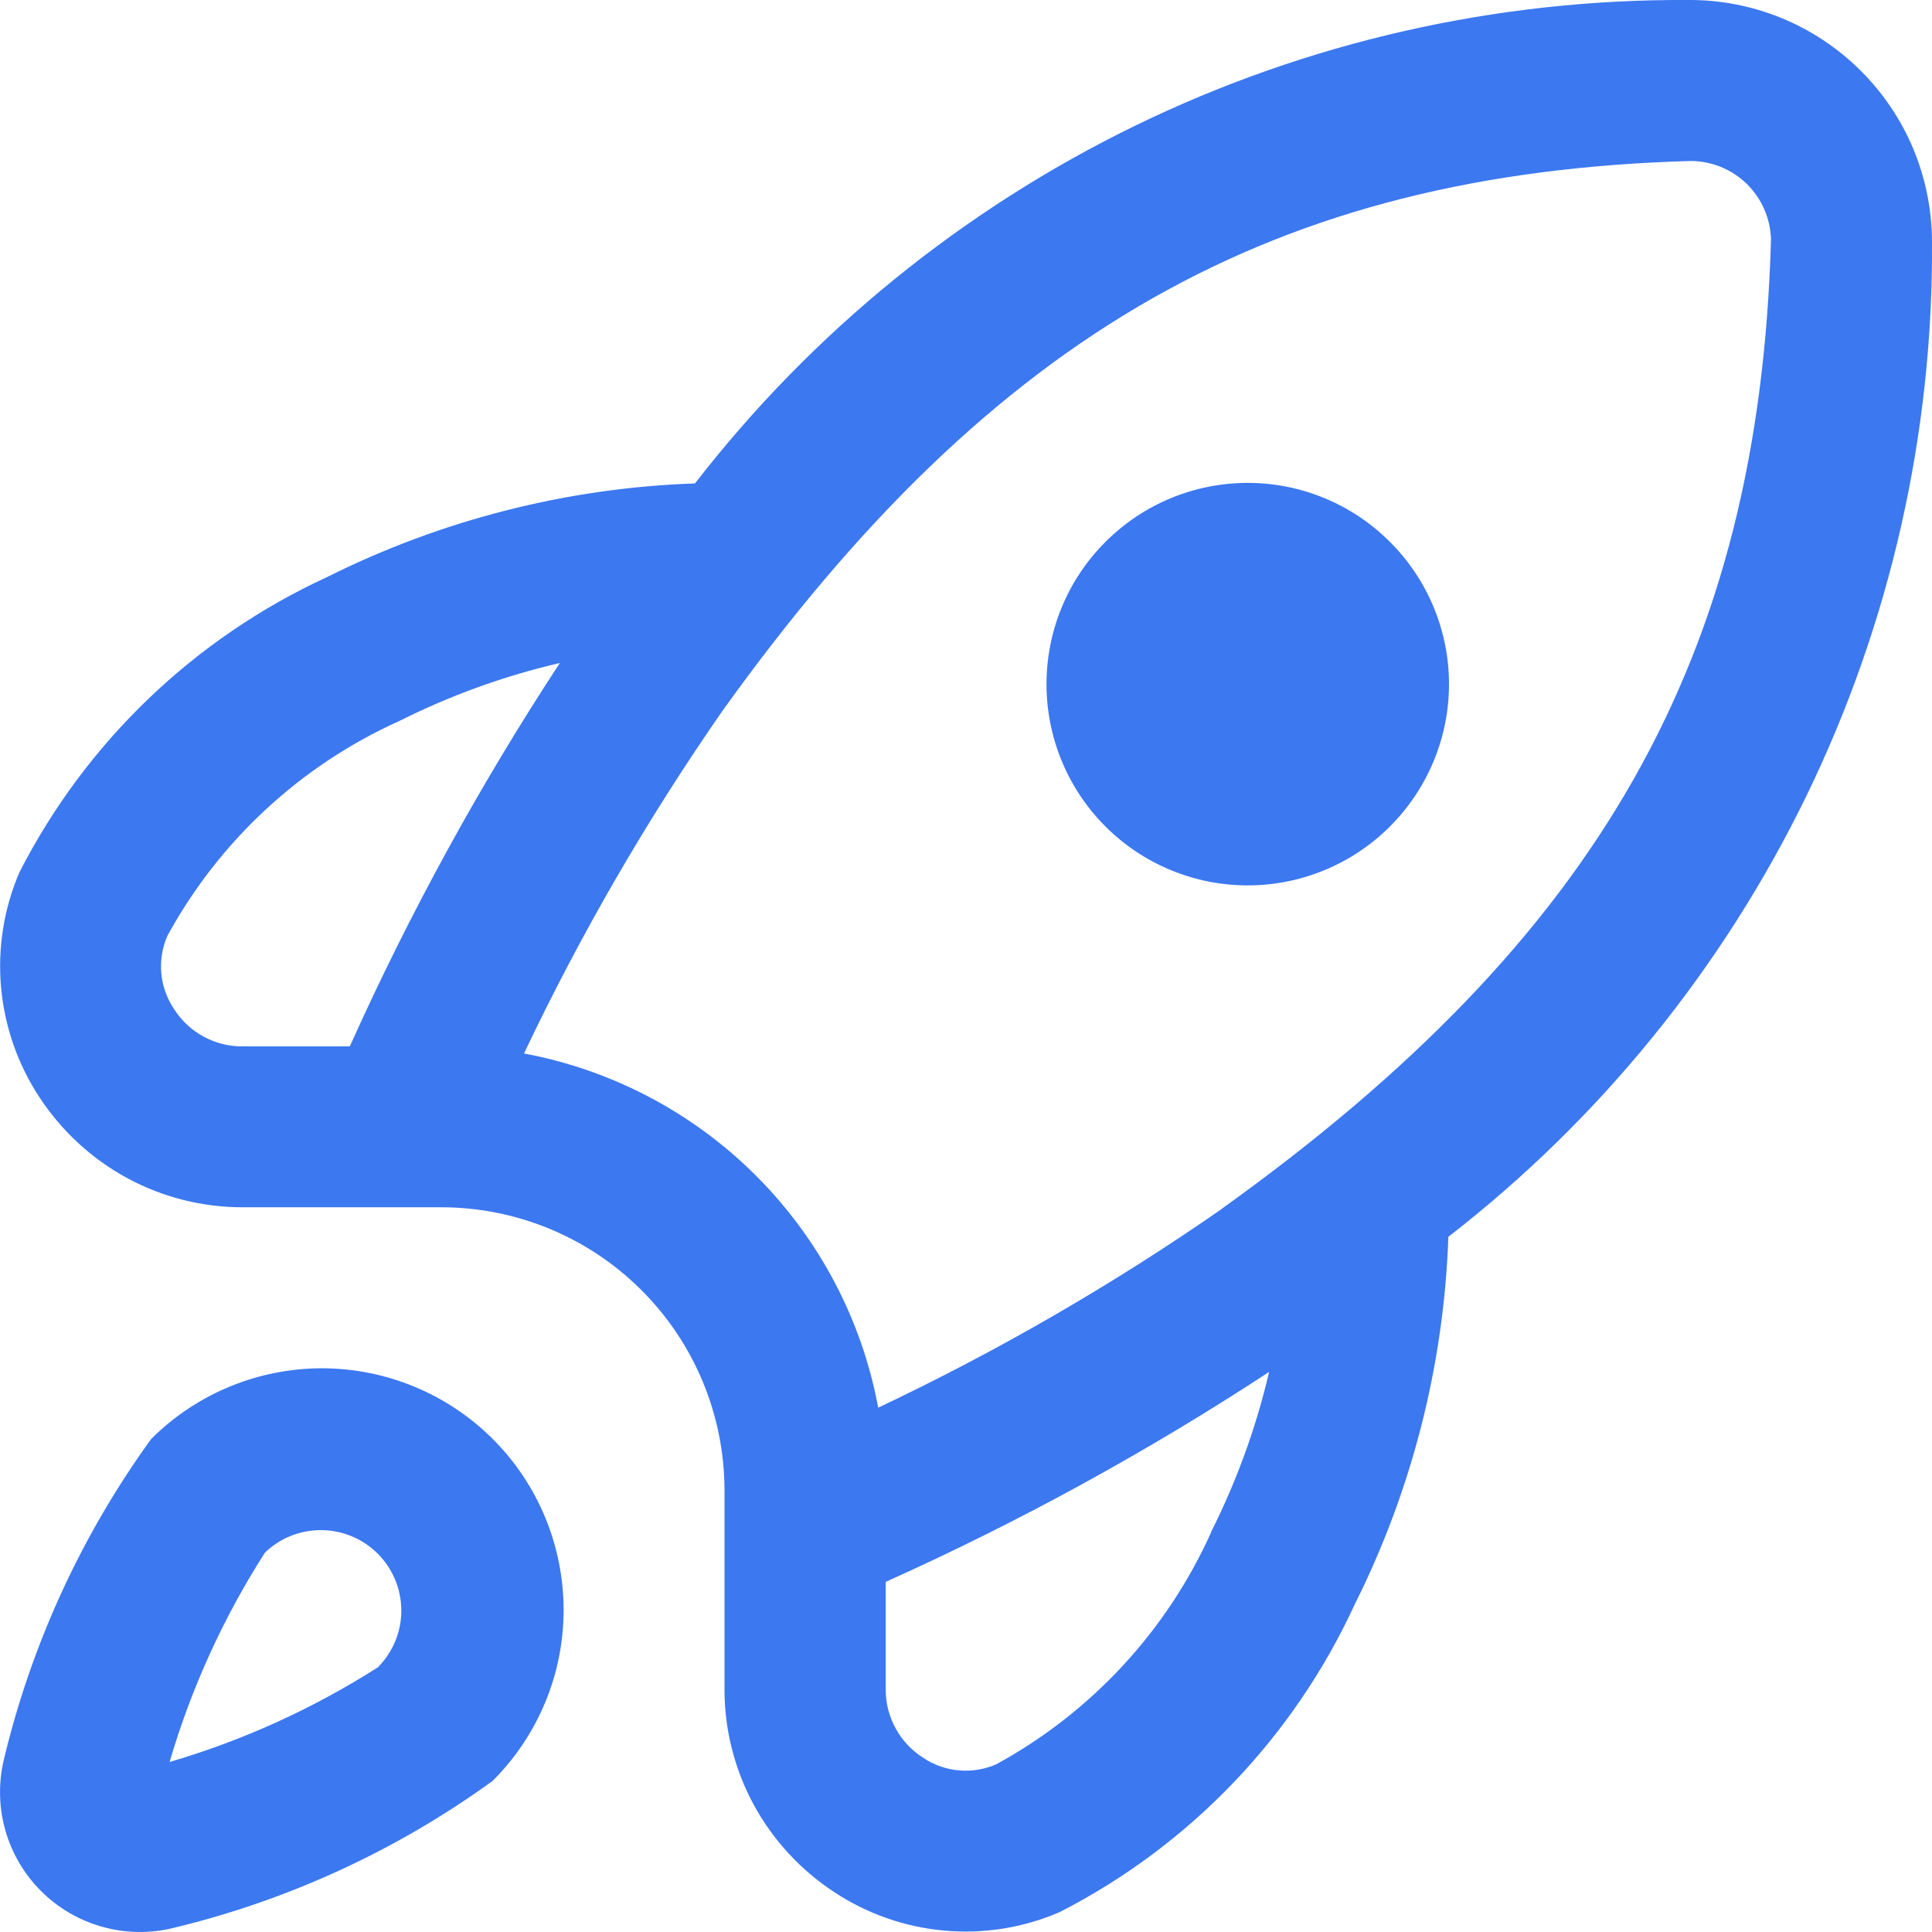
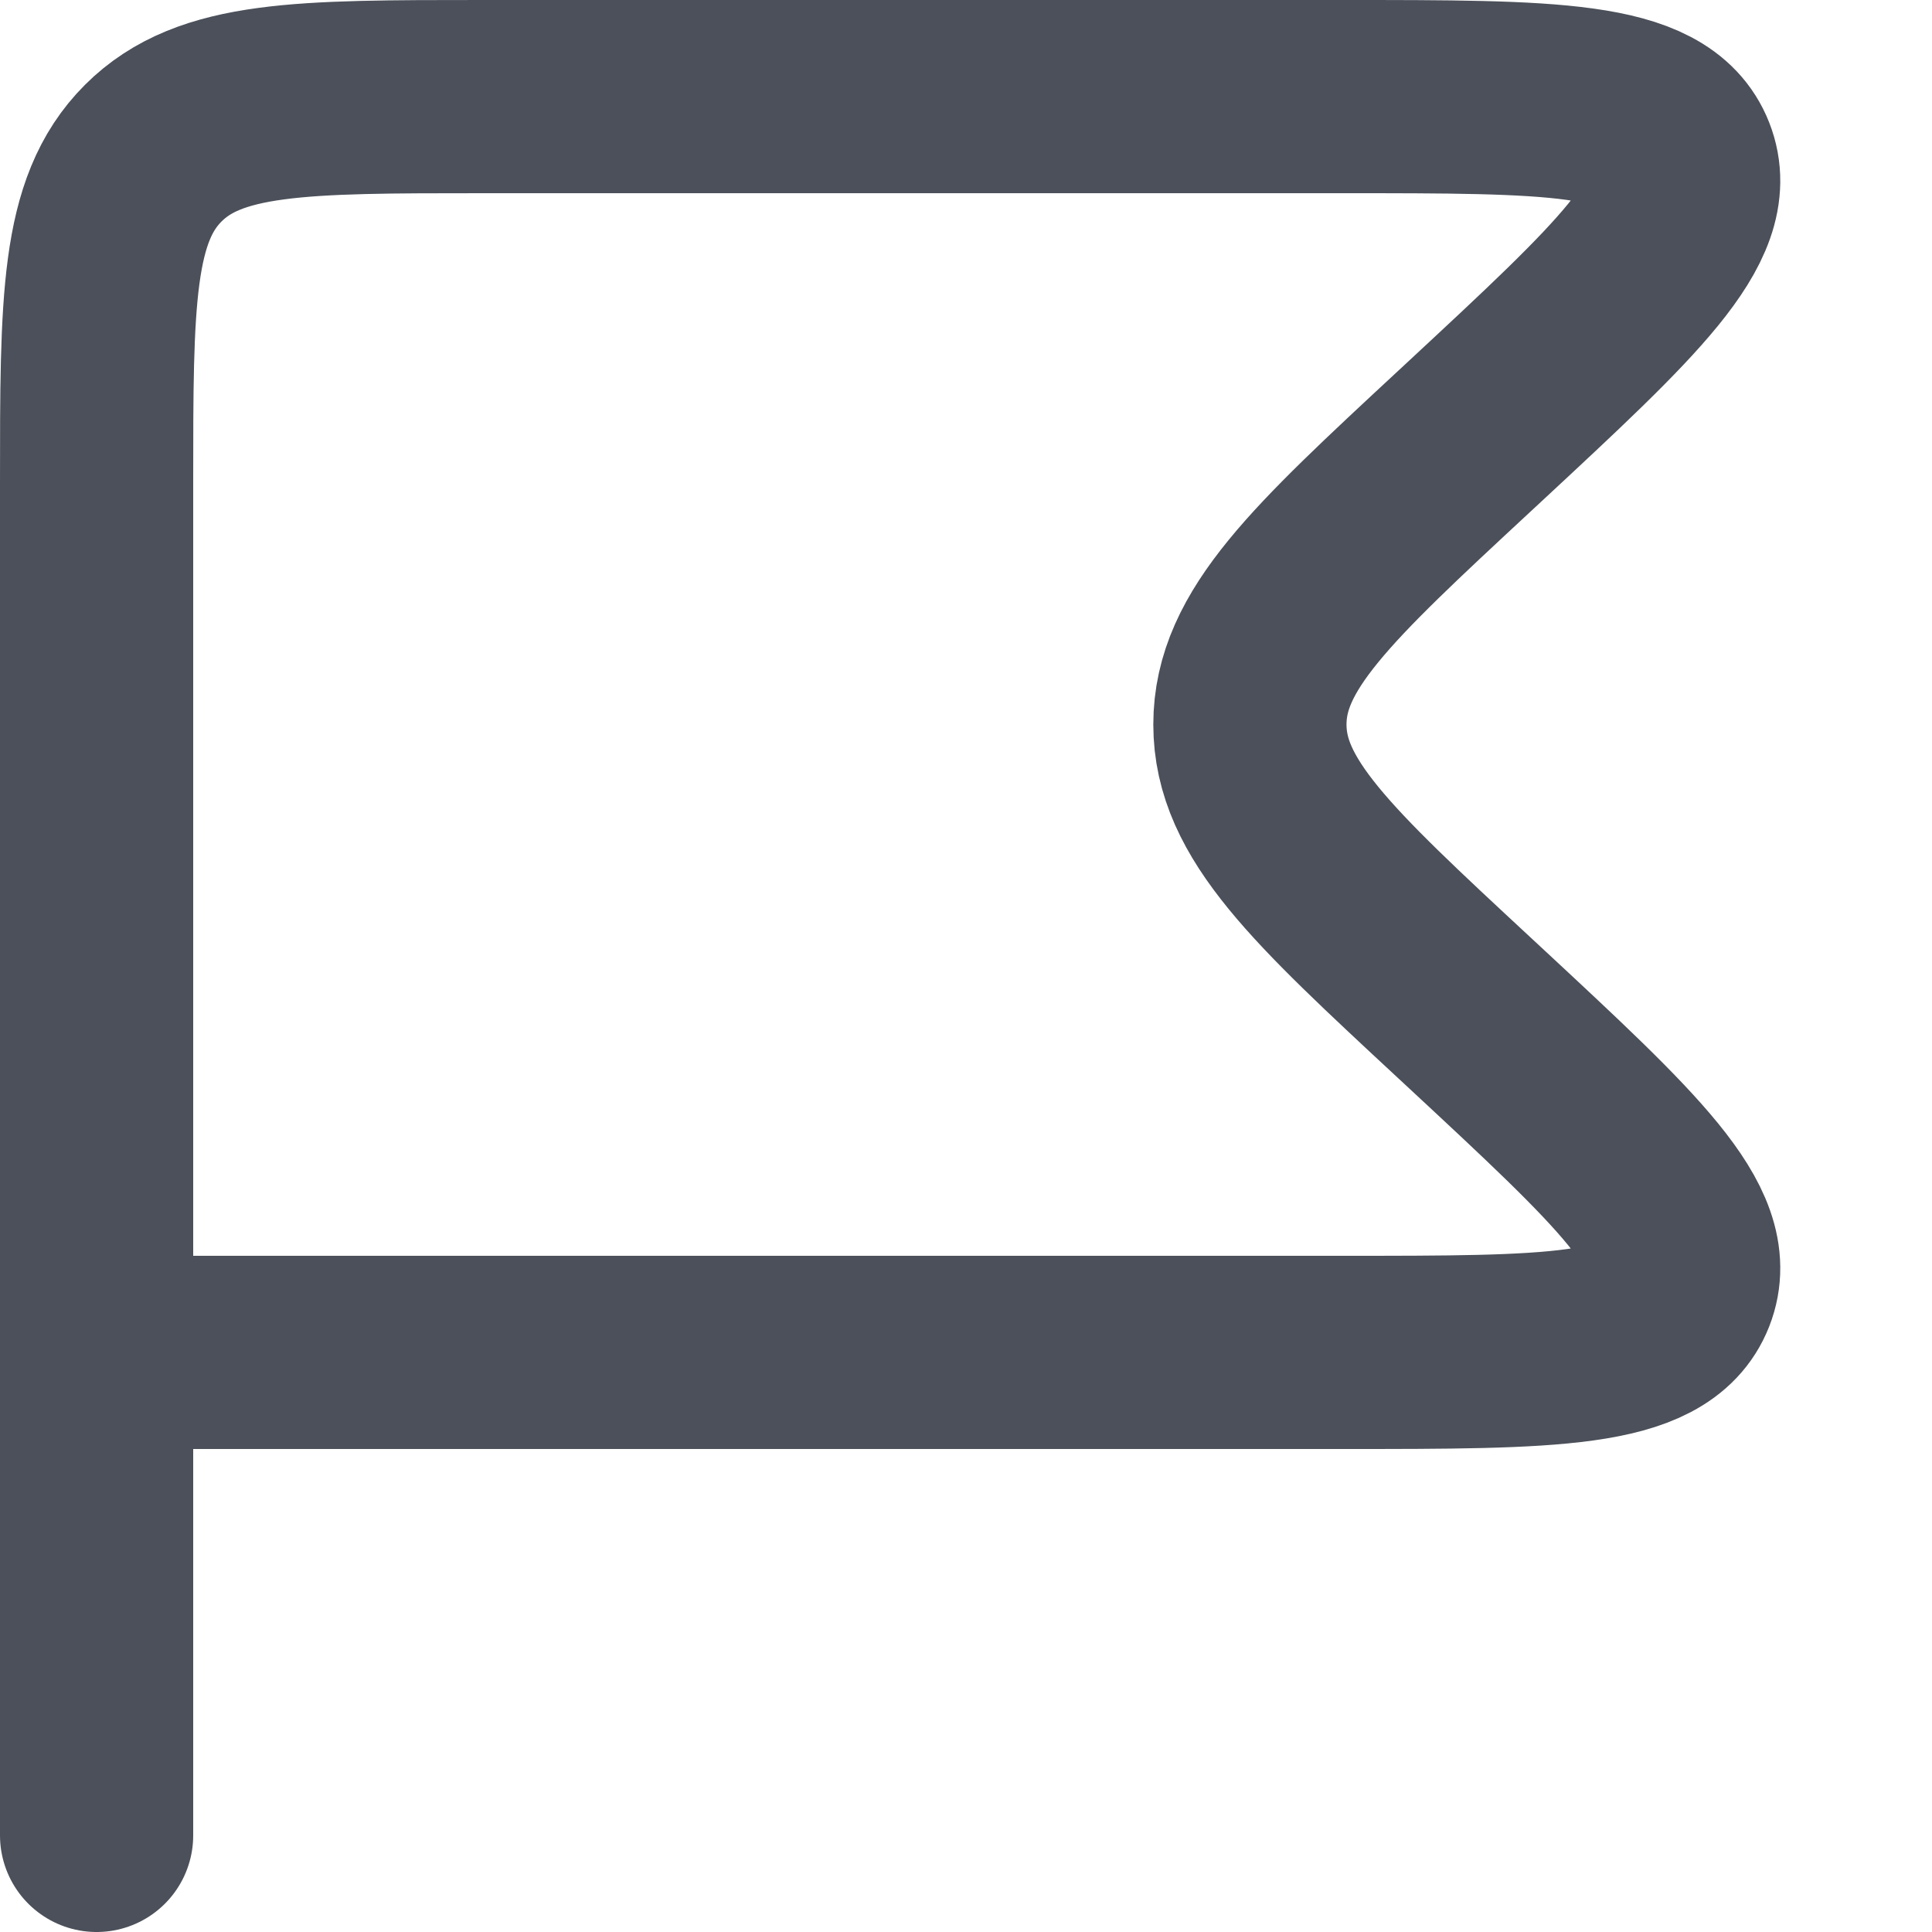
- <svg xmlns="http://www.w3.org/2000/svg" width="18" height="18" viewBox="0 0 18 18" fill="none">
-   <path d="M1.409 13.406C0.757 14.306 0.29 15.325 0.033 16.406C-0.016 16.621 -0.01 16.845 0.051 17.057C0.112 17.269 0.226 17.462 0.382 17.618C0.538 17.774 0.731 17.888 0.944 17.949C1.156 18.01 1.38 18.016 1.595 17.967C2.674 17.71 3.692 17.243 4.59 16.592C5.013 16.17 5.251 15.598 5.251 15.001C5.251 14.404 5.015 13.831 4.593 13.409C4.171 12.986 3.598 12.749 3.001 12.748C2.404 12.748 1.831 12.985 1.409 13.406ZM3.53 15.528C2.925 15.915 2.269 16.214 1.58 16.416C1.782 15.727 2.081 15.071 2.468 14.466C2.609 14.329 2.799 14.254 2.995 14.256C3.192 14.257 3.38 14.336 3.519 14.475C3.658 14.614 3.737 14.802 3.739 14.999C3.741 15.195 3.665 15.385 3.528 15.526L3.53 15.528ZM13.5 6.374C13.5 6.871 13.302 7.348 12.95 7.7C12.599 8.051 12.122 8.249 11.625 8.249C11.127 8.249 10.65 8.051 10.299 7.7C9.947 7.348 9.75 6.871 9.75 6.374C9.75 5.877 9.947 5.4 10.299 5.049C10.65 4.697 11.127 4.499 11.625 4.499C12.122 4.499 12.599 4.697 12.95 5.049C13.302 5.4 13.5 5.877 13.5 6.374ZM15.729 0C13.944 -0.01 12.181 0.39 10.576 1.171C8.971 1.953 7.568 3.093 6.475 4.504C5.284 4.545 4.115 4.843 3.048 5.376C1.812 5.945 0.802 6.913 0.182 8.125C0.036 8.463 -0.023 8.832 0.01 9.199C0.043 9.565 0.166 9.918 0.369 10.225C0.575 10.539 0.855 10.797 1.185 10.976C1.515 11.155 1.885 11.248 2.26 11.248H4.125C4.82 11.252 5.486 11.529 5.977 12.021C6.469 12.512 6.746 13.178 6.75 13.873V15.737C6.749 16.112 6.843 16.482 7.021 16.812C7.2 17.142 7.458 17.422 7.772 17.628C8.079 17.831 8.432 17.954 8.798 17.987C9.165 18.02 9.534 17.961 9.872 17.815C11.084 17.195 12.052 16.185 12.621 14.949C13.155 13.883 13.453 12.714 13.494 11.523C14.907 10.428 16.049 9.021 16.831 7.413C17.612 5.805 18.012 4.038 18 2.25C17.999 1.953 17.939 1.659 17.825 1.385C17.71 1.111 17.542 0.863 17.331 0.654C17.12 0.445 16.87 0.279 16.595 0.167C16.32 0.055 16.026 -0.002 15.729 0ZM3.259 9.749H2.26C2.133 9.75 2.008 9.718 1.897 9.658C1.785 9.597 1.691 9.51 1.623 9.403C1.556 9.304 1.514 9.189 1.503 9.07C1.492 8.951 1.511 8.83 1.559 8.72C2.042 7.835 2.801 7.131 3.721 6.717C4.196 6.479 4.698 6.297 5.216 6.177C4.47 7.314 3.816 8.508 3.259 9.749ZM11.284 14.276C10.87 15.196 10.166 15.955 9.281 16.438C9.171 16.486 9.051 16.505 8.931 16.494C8.812 16.483 8.697 16.442 8.598 16.375C8.491 16.306 8.403 16.212 8.343 16.1C8.282 15.989 8.251 15.864 8.252 15.737V14.738C9.492 14.181 10.687 13.527 11.824 12.782C11.703 13.3 11.521 13.801 11.282 14.276H11.284ZM11.385 11.262C10.37 11.967 9.299 12.586 8.182 13.115C8.03 12.296 7.633 11.543 7.044 10.954C6.455 10.365 5.701 9.968 4.882 9.815C5.411 8.7 6.031 7.629 6.736 6.616C9.262 3.093 11.88 1.61 15.75 1.5C15.945 1.5 16.133 1.576 16.273 1.712C16.413 1.848 16.494 2.034 16.5 2.229C16.39 6.119 14.907 8.736 11.383 11.262H11.385Z" fill="#3C78F0" />
+ <svg xmlns="http://www.w3.org/2000/svg" width="20" height="20" viewBox="0 0 20 20" fill="none">
+   <path d="M1 14V5C1 3.114 1 2.172 1.586 1.586C2.172 1 3.114 1 5 1H13.907C16.059 1 17.135 1 17.384 1.634C17.633 2.269 16.845 3.001 15.268 4.466L15.157 4.569C13.678 5.942 12.939 6.628 12.939 7.5C12.939 8.372 13.678 9.058 15.157 10.431L15.268 10.534C16.845 11.999 17.633 12.731 17.384 13.366C17.135 14 16.059 14 13.907 14H1ZM1 14V19" stroke="#4B505A" stroke-width="2" stroke-linecap="round" />
</svg>
